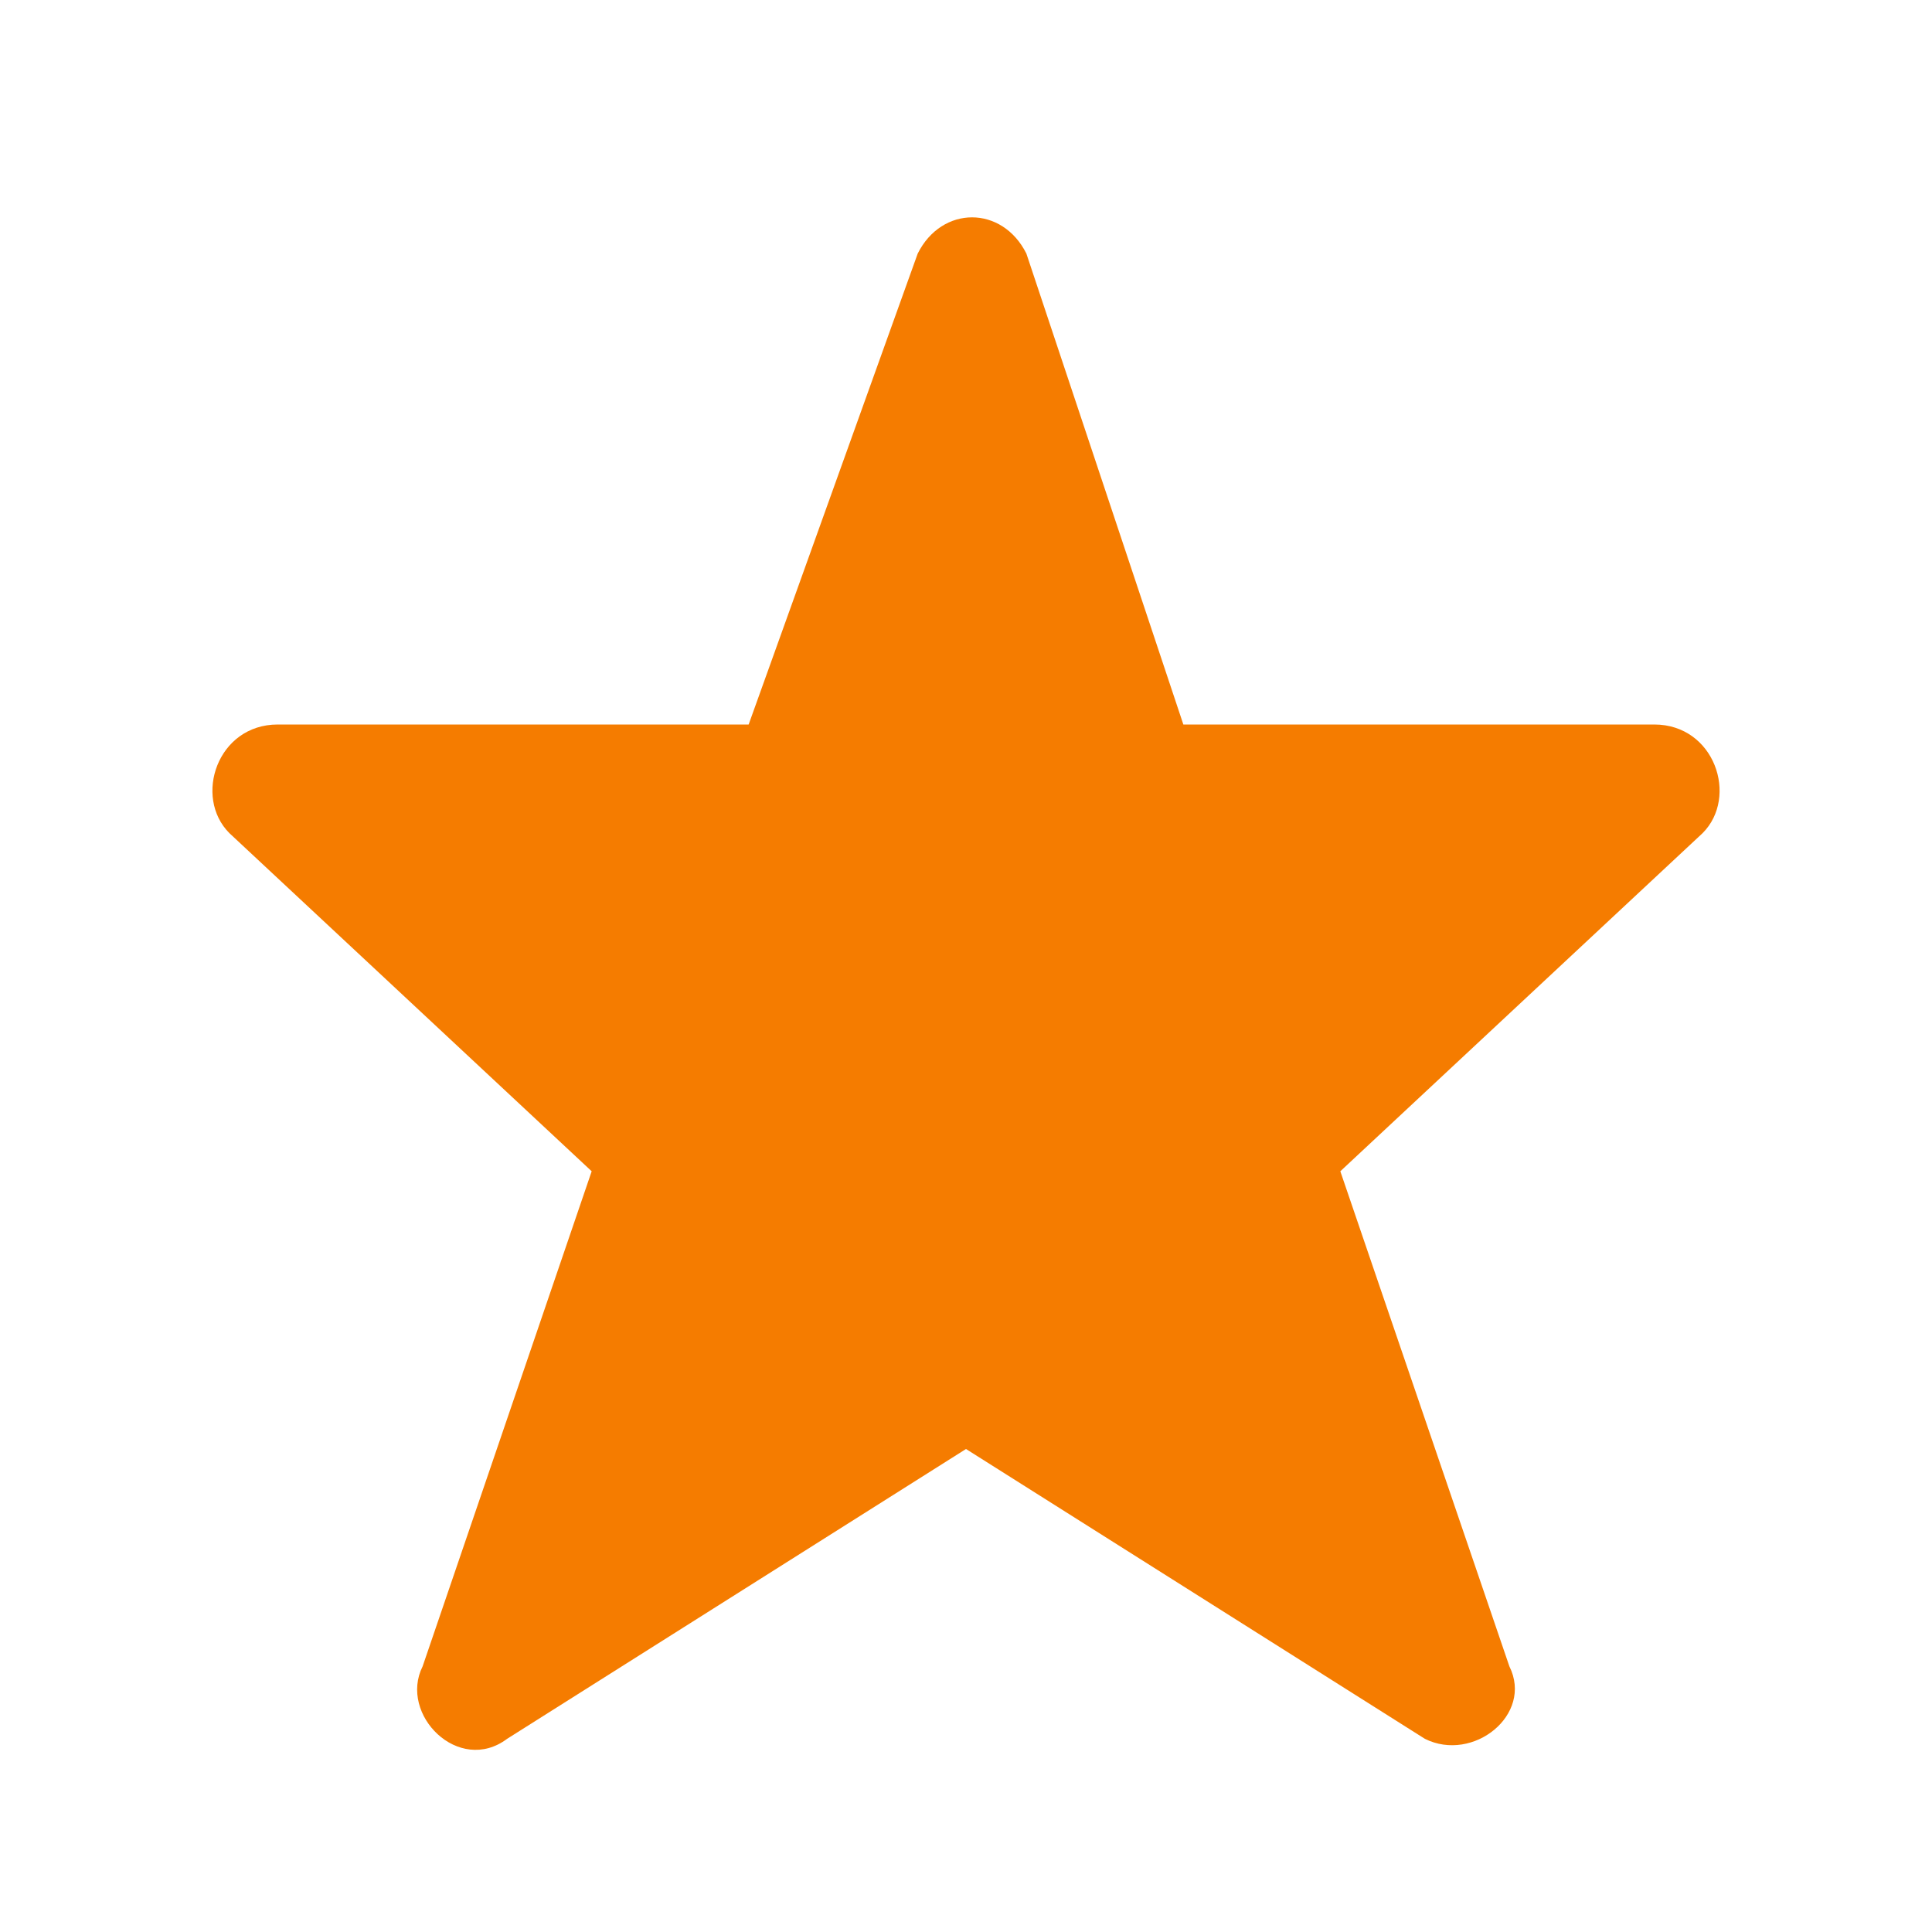
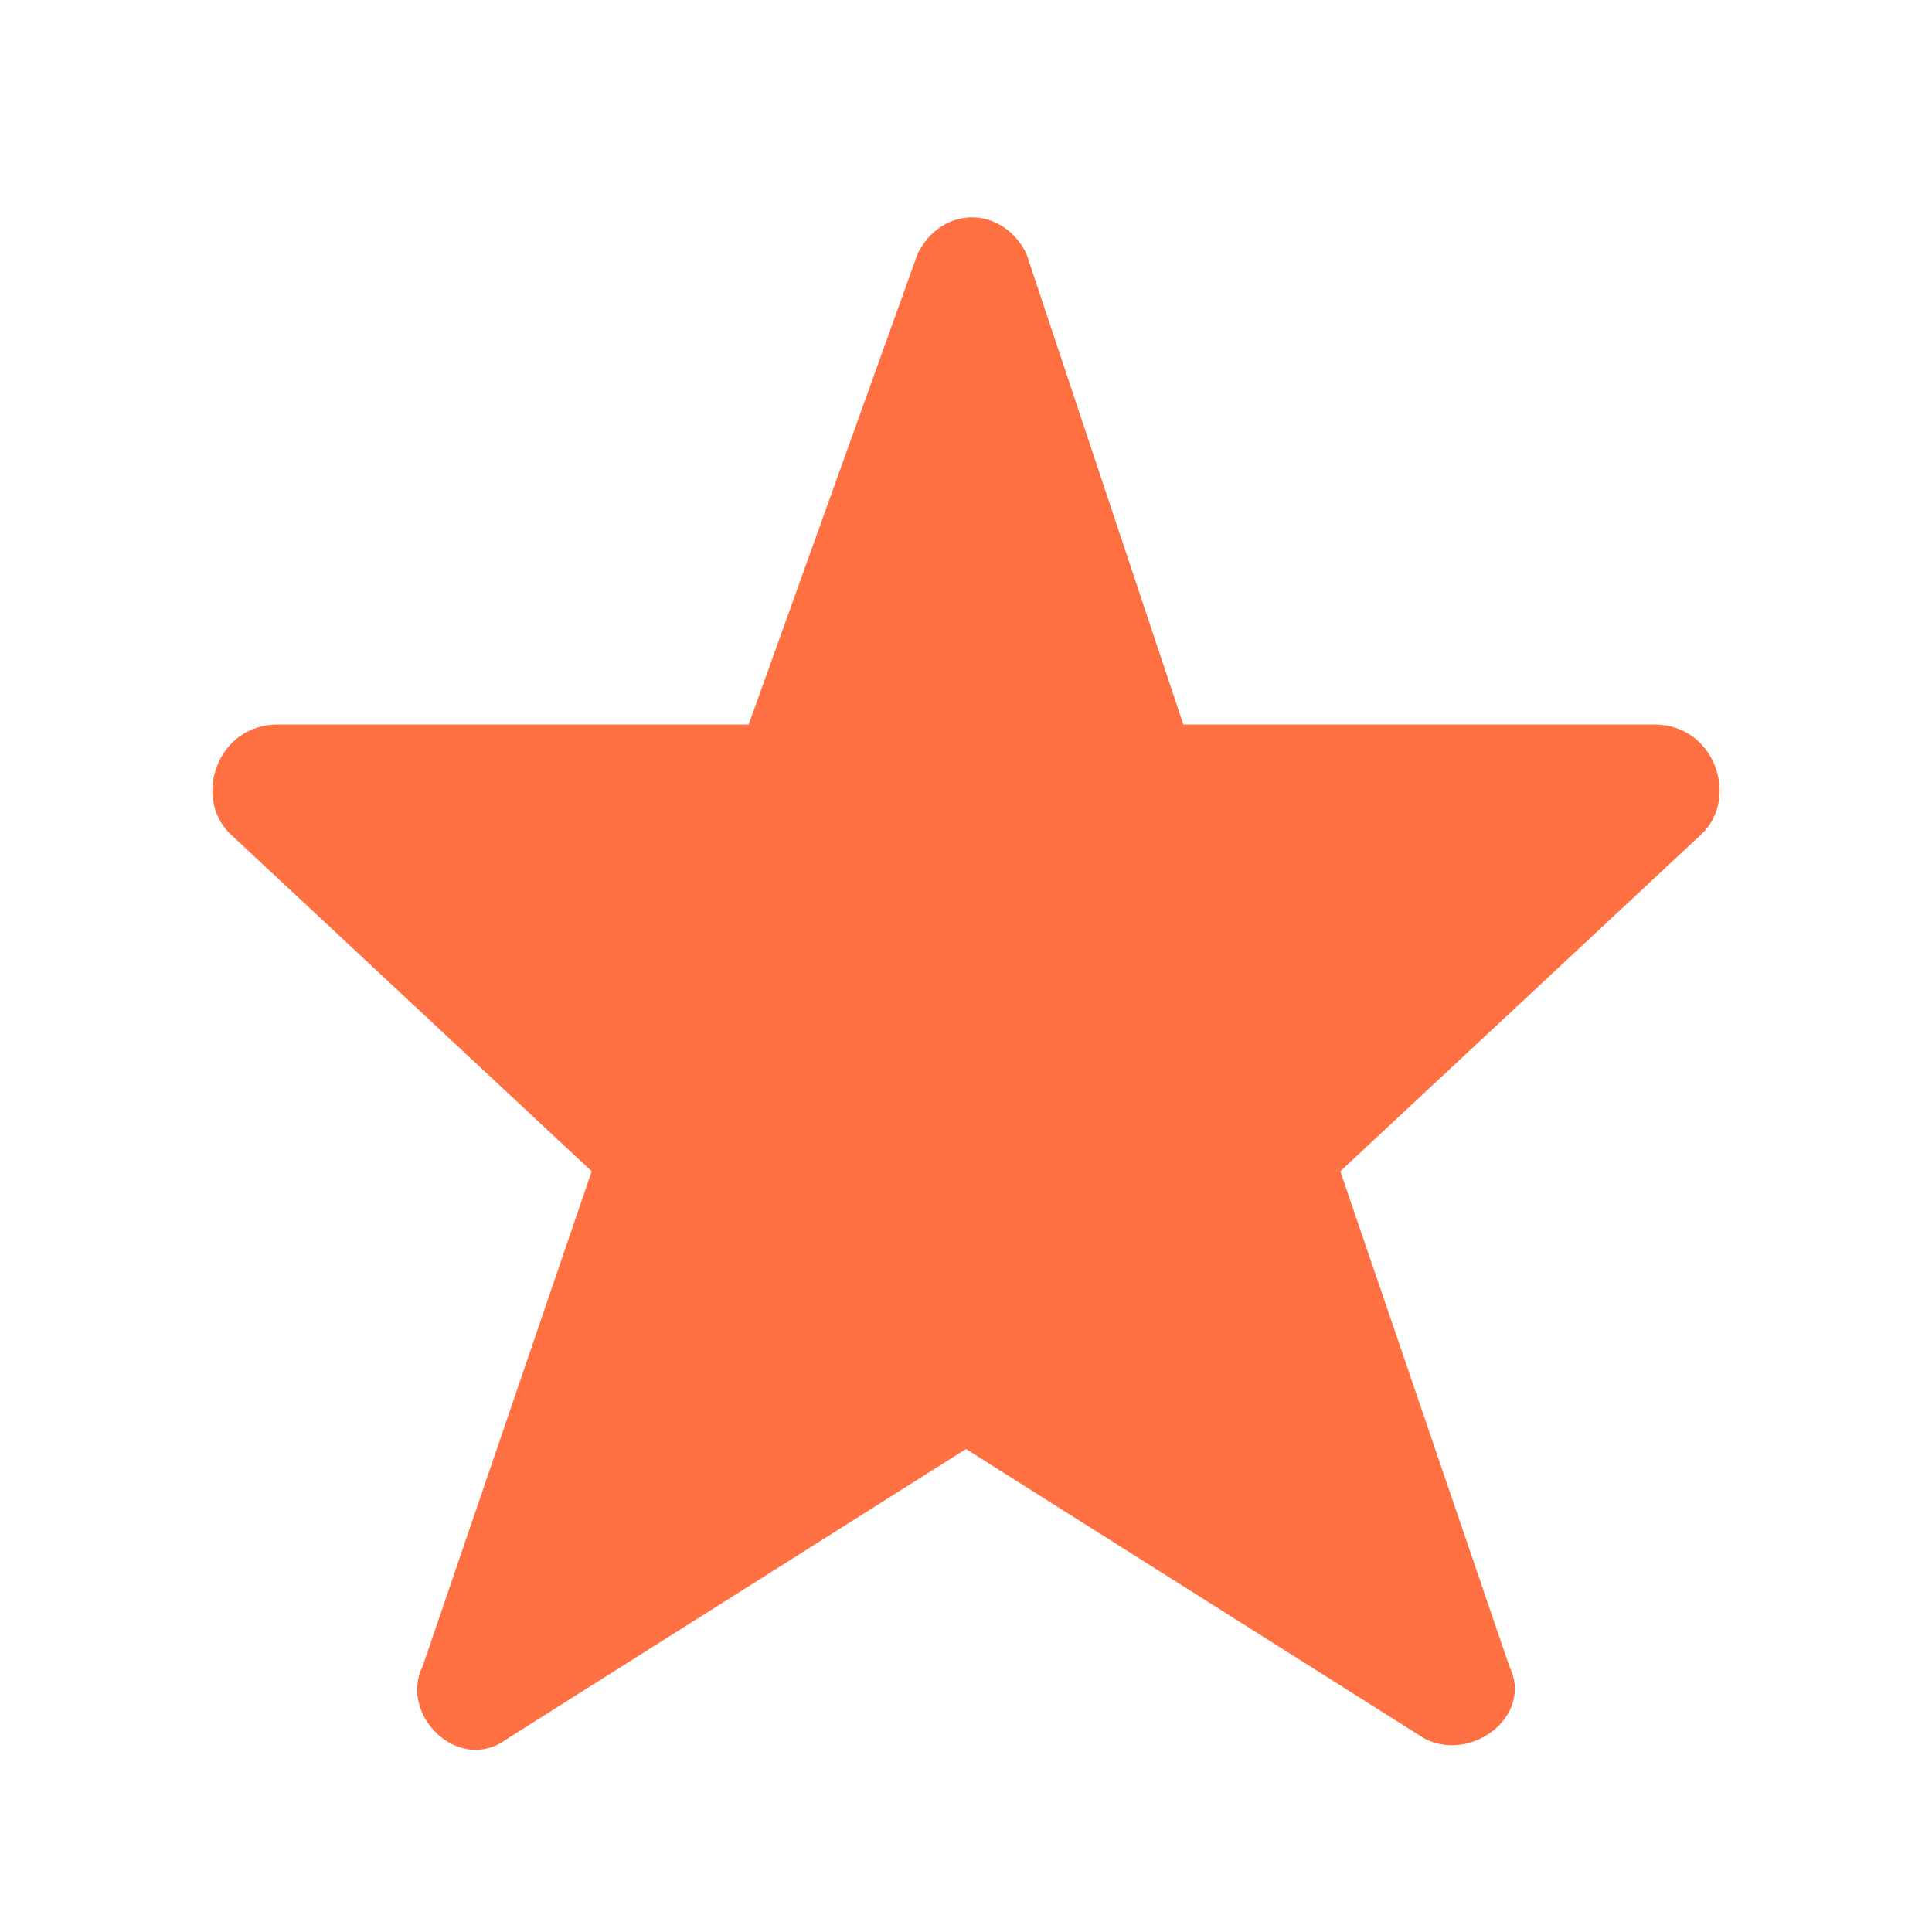
<svg xmlns="http://www.w3.org/2000/svg" width="100%" height="100%" viewBox="0 0 16 16" version="1.1" xml:space="preserve" style="fill-rule:evenodd;clip-rule:evenodd;stroke-linejoin:round;stroke-miterlimit:2;">
  <g>
-     <path d="M13.7,6L9.8,6L8.5,2.1C8.3,1.7 7.8,1.7 7.6,2.1L6.2,6L2.3,6C1.8,6 1.6,6.6 1.9,6.9L4.9,9.7L3.5,13.8C3.3,14.2 3.8,14.7 4.2,14.4L8,12L11.8,14.4C12.2,14.6 12.7,14.2 12.5,13.8L11.1,9.7L14.1,6.9C14.4,6.6 14.2,6 13.7,6Z" style="fill:rgb(245,124,0);fill-rule:nonzero;" />
+     <path d="M13.7,6L9.8,6L8.5,2.1C8.3,1.7 7.8,1.7 7.6,2.1L6.2,6L2.3,6C1.8,6 1.6,6.6 1.9,6.9L4.9,9.7L3.5,13.8C3.3,14.2 3.8,14.7 4.2,14.4L8,12L11.8,14.4C12.2,14.6 12.7,14.2 12.5,13.8L11.1,9.7L14.1,6.9C14.4,6.6 14.2,6 13.7,6Z" style="fill:rgb(255,112,67);fill-rule:nonzero;" />
  </g>
</svg>
